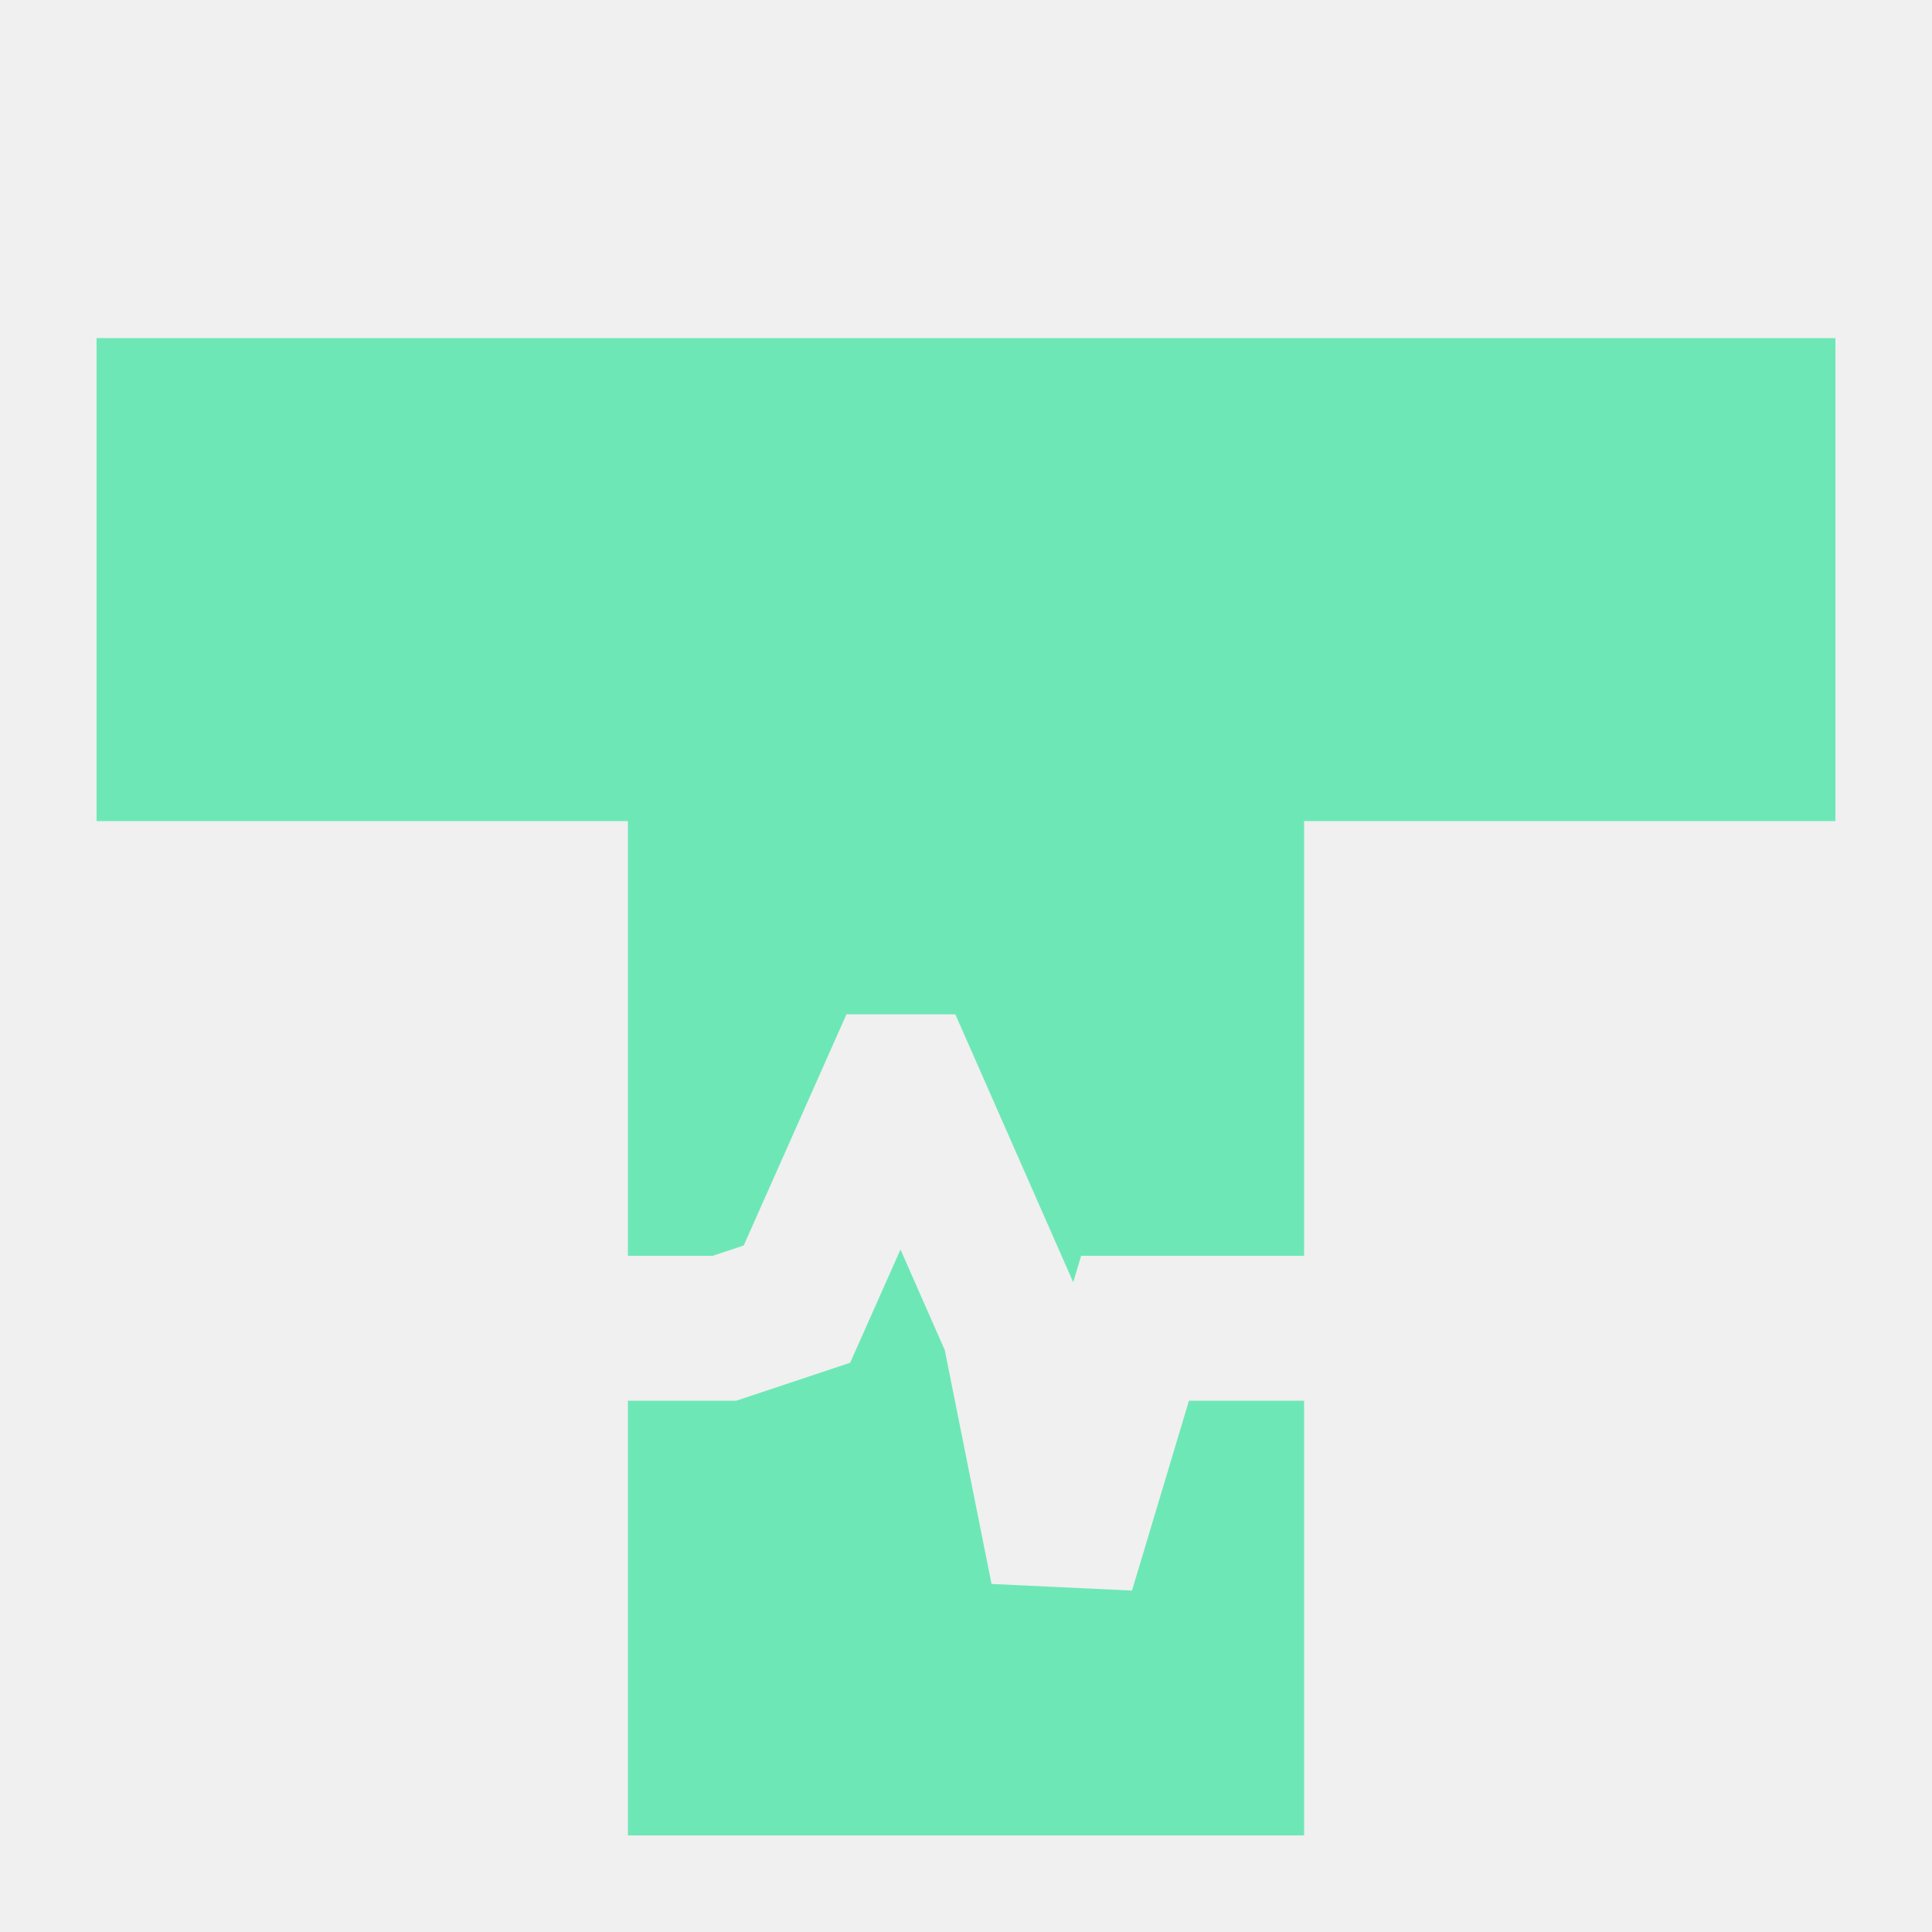
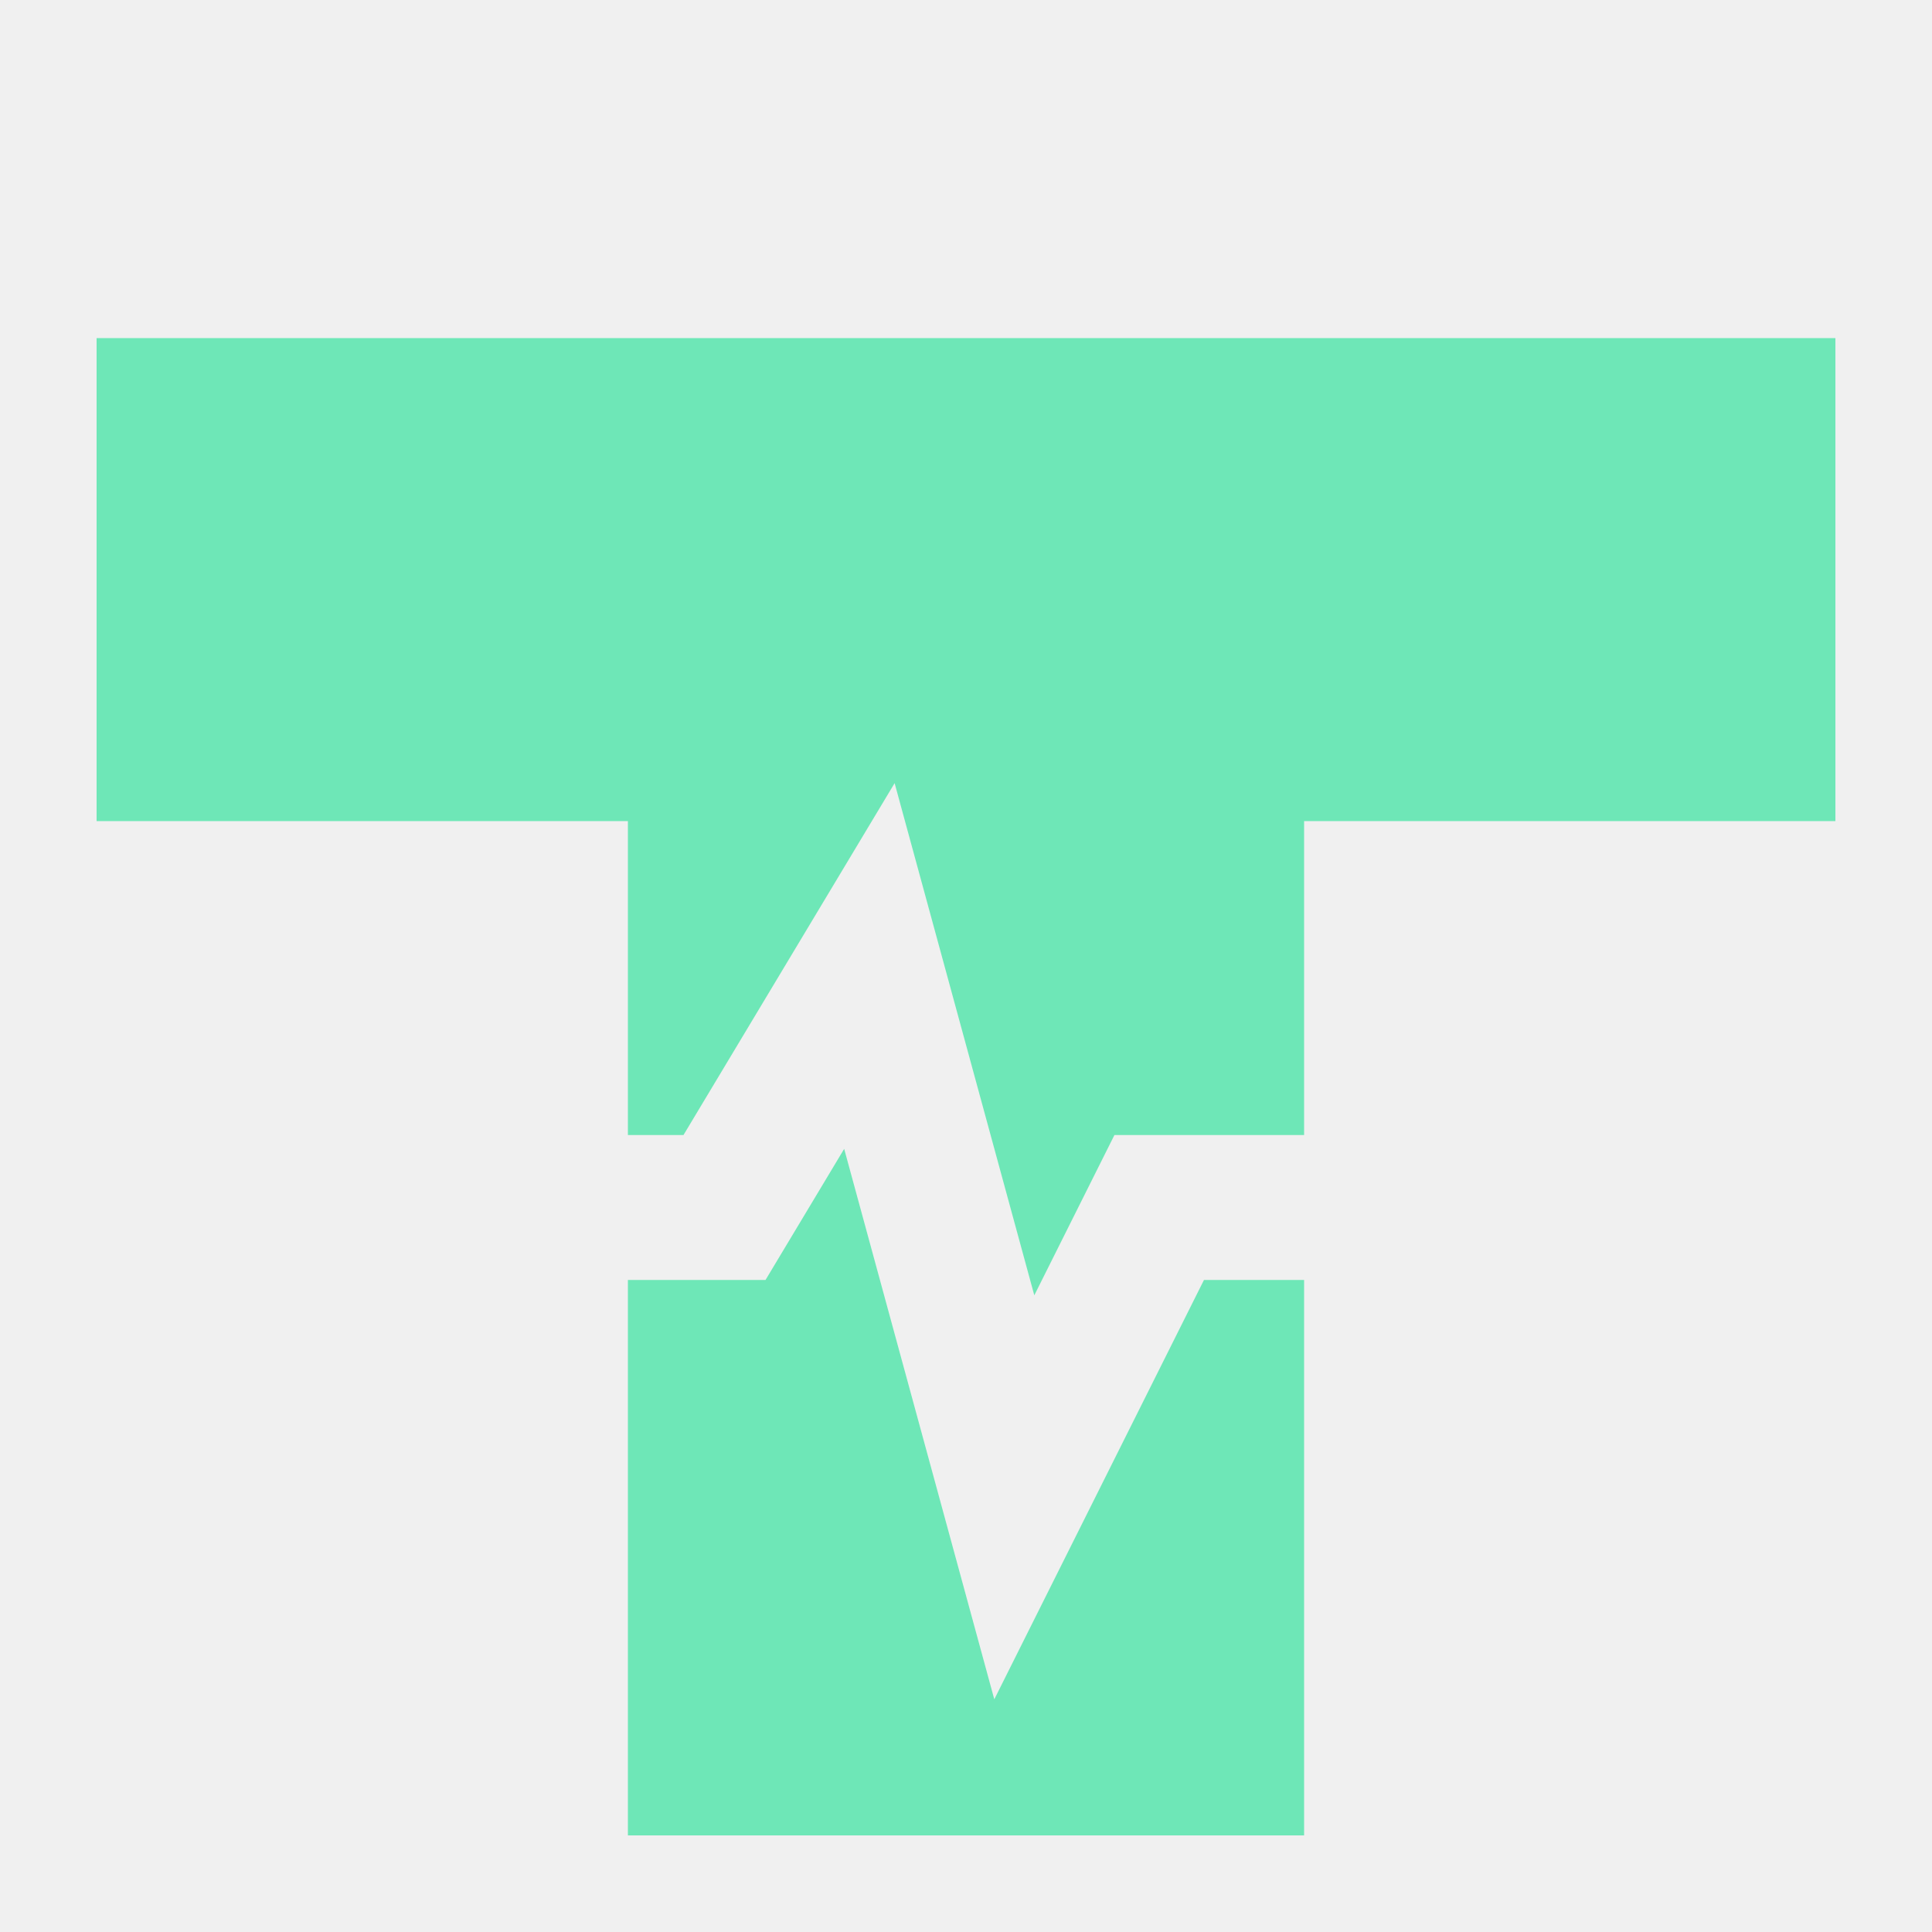
<svg xmlns="http://www.w3.org/2000/svg" viewBox="0 0 40 40" fill="none">
  <defs>
    <mask id="act-cut">
      <rect width="40" height="40" fill="white" />
-       <polyline points="7,27.5 15,27.5 16.5,27 18.5,22.5 18.8,22.5 21,27.5 22,32.5 23.5,27.5 33,27.5" stroke="black" stroke-width="3" stroke-linecap="butt" stroke-linejoin="miter" fill="none" />
+       <polyline points="7,25 15,25 18,20 21,31 24,25 33,25" stroke="black" stroke-width="3" stroke-linecap="butt" stroke-linejoin="miter" fill="none" />
    </mask>
  </defs>
  <path d="M2,7 H38 V17 H27 V38 H13 V17 H2 Z" fill="#6EE7B7" mask="url(#act-cut)" />
</svg>
